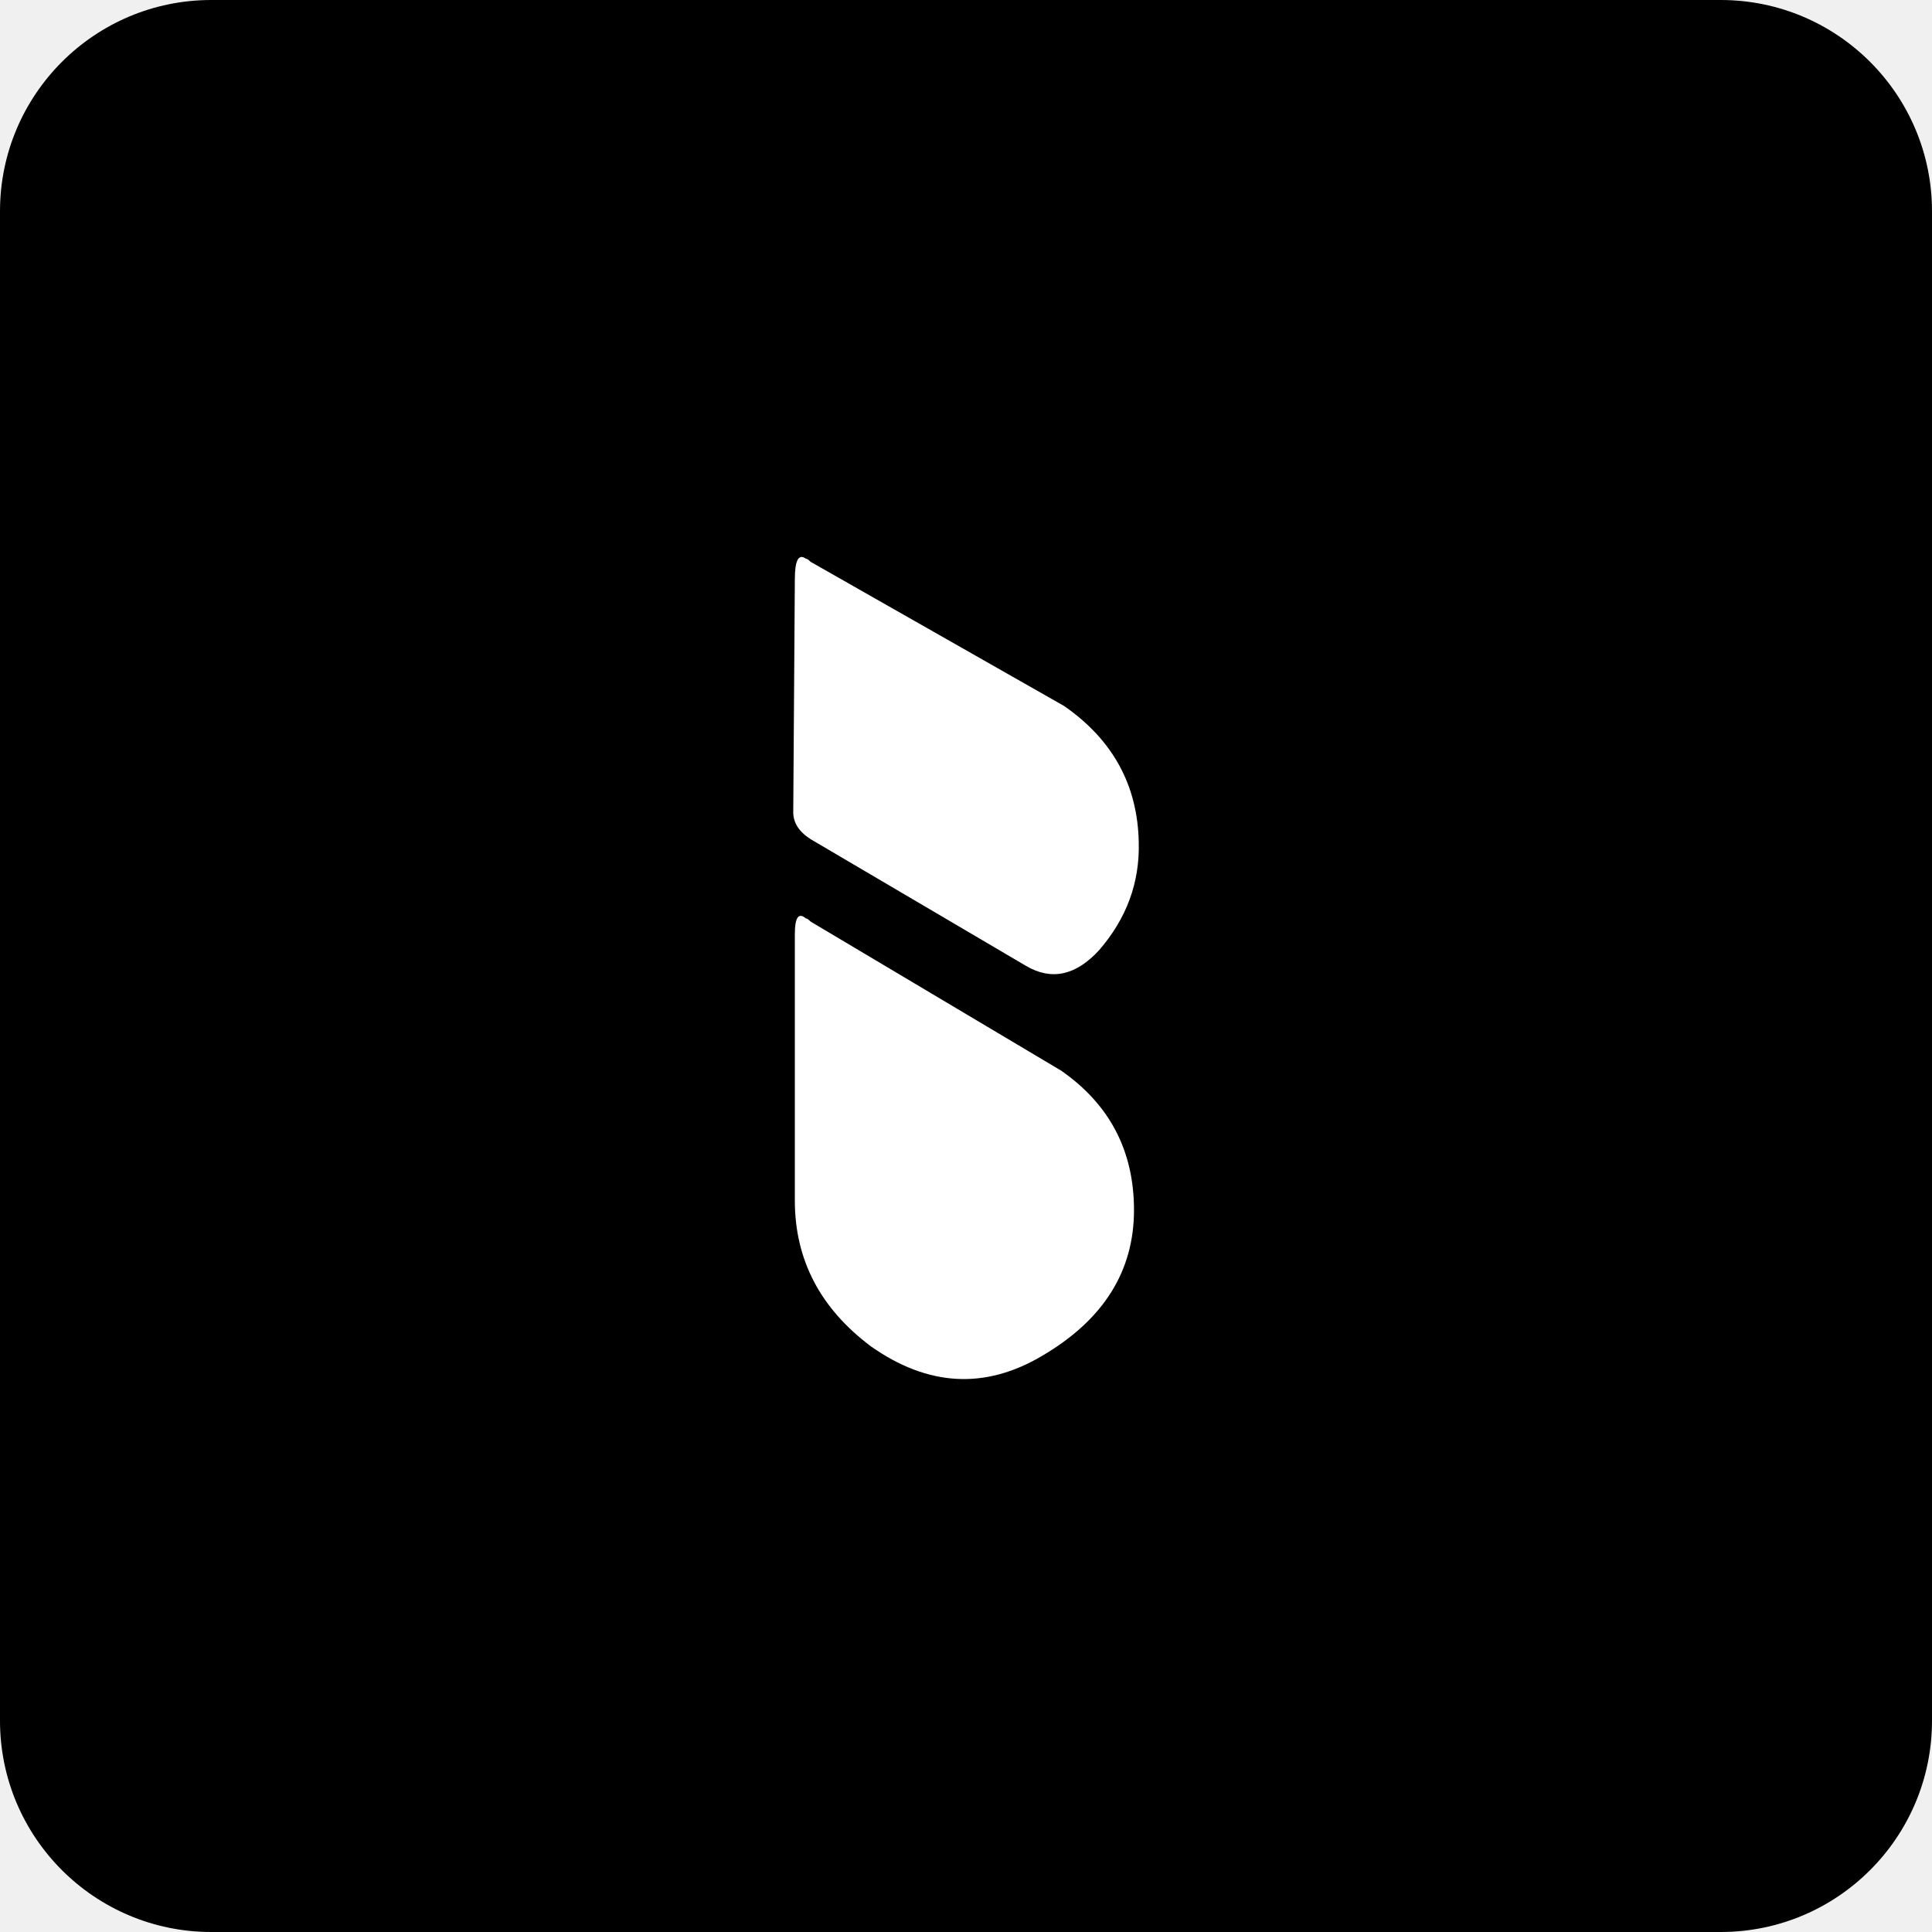
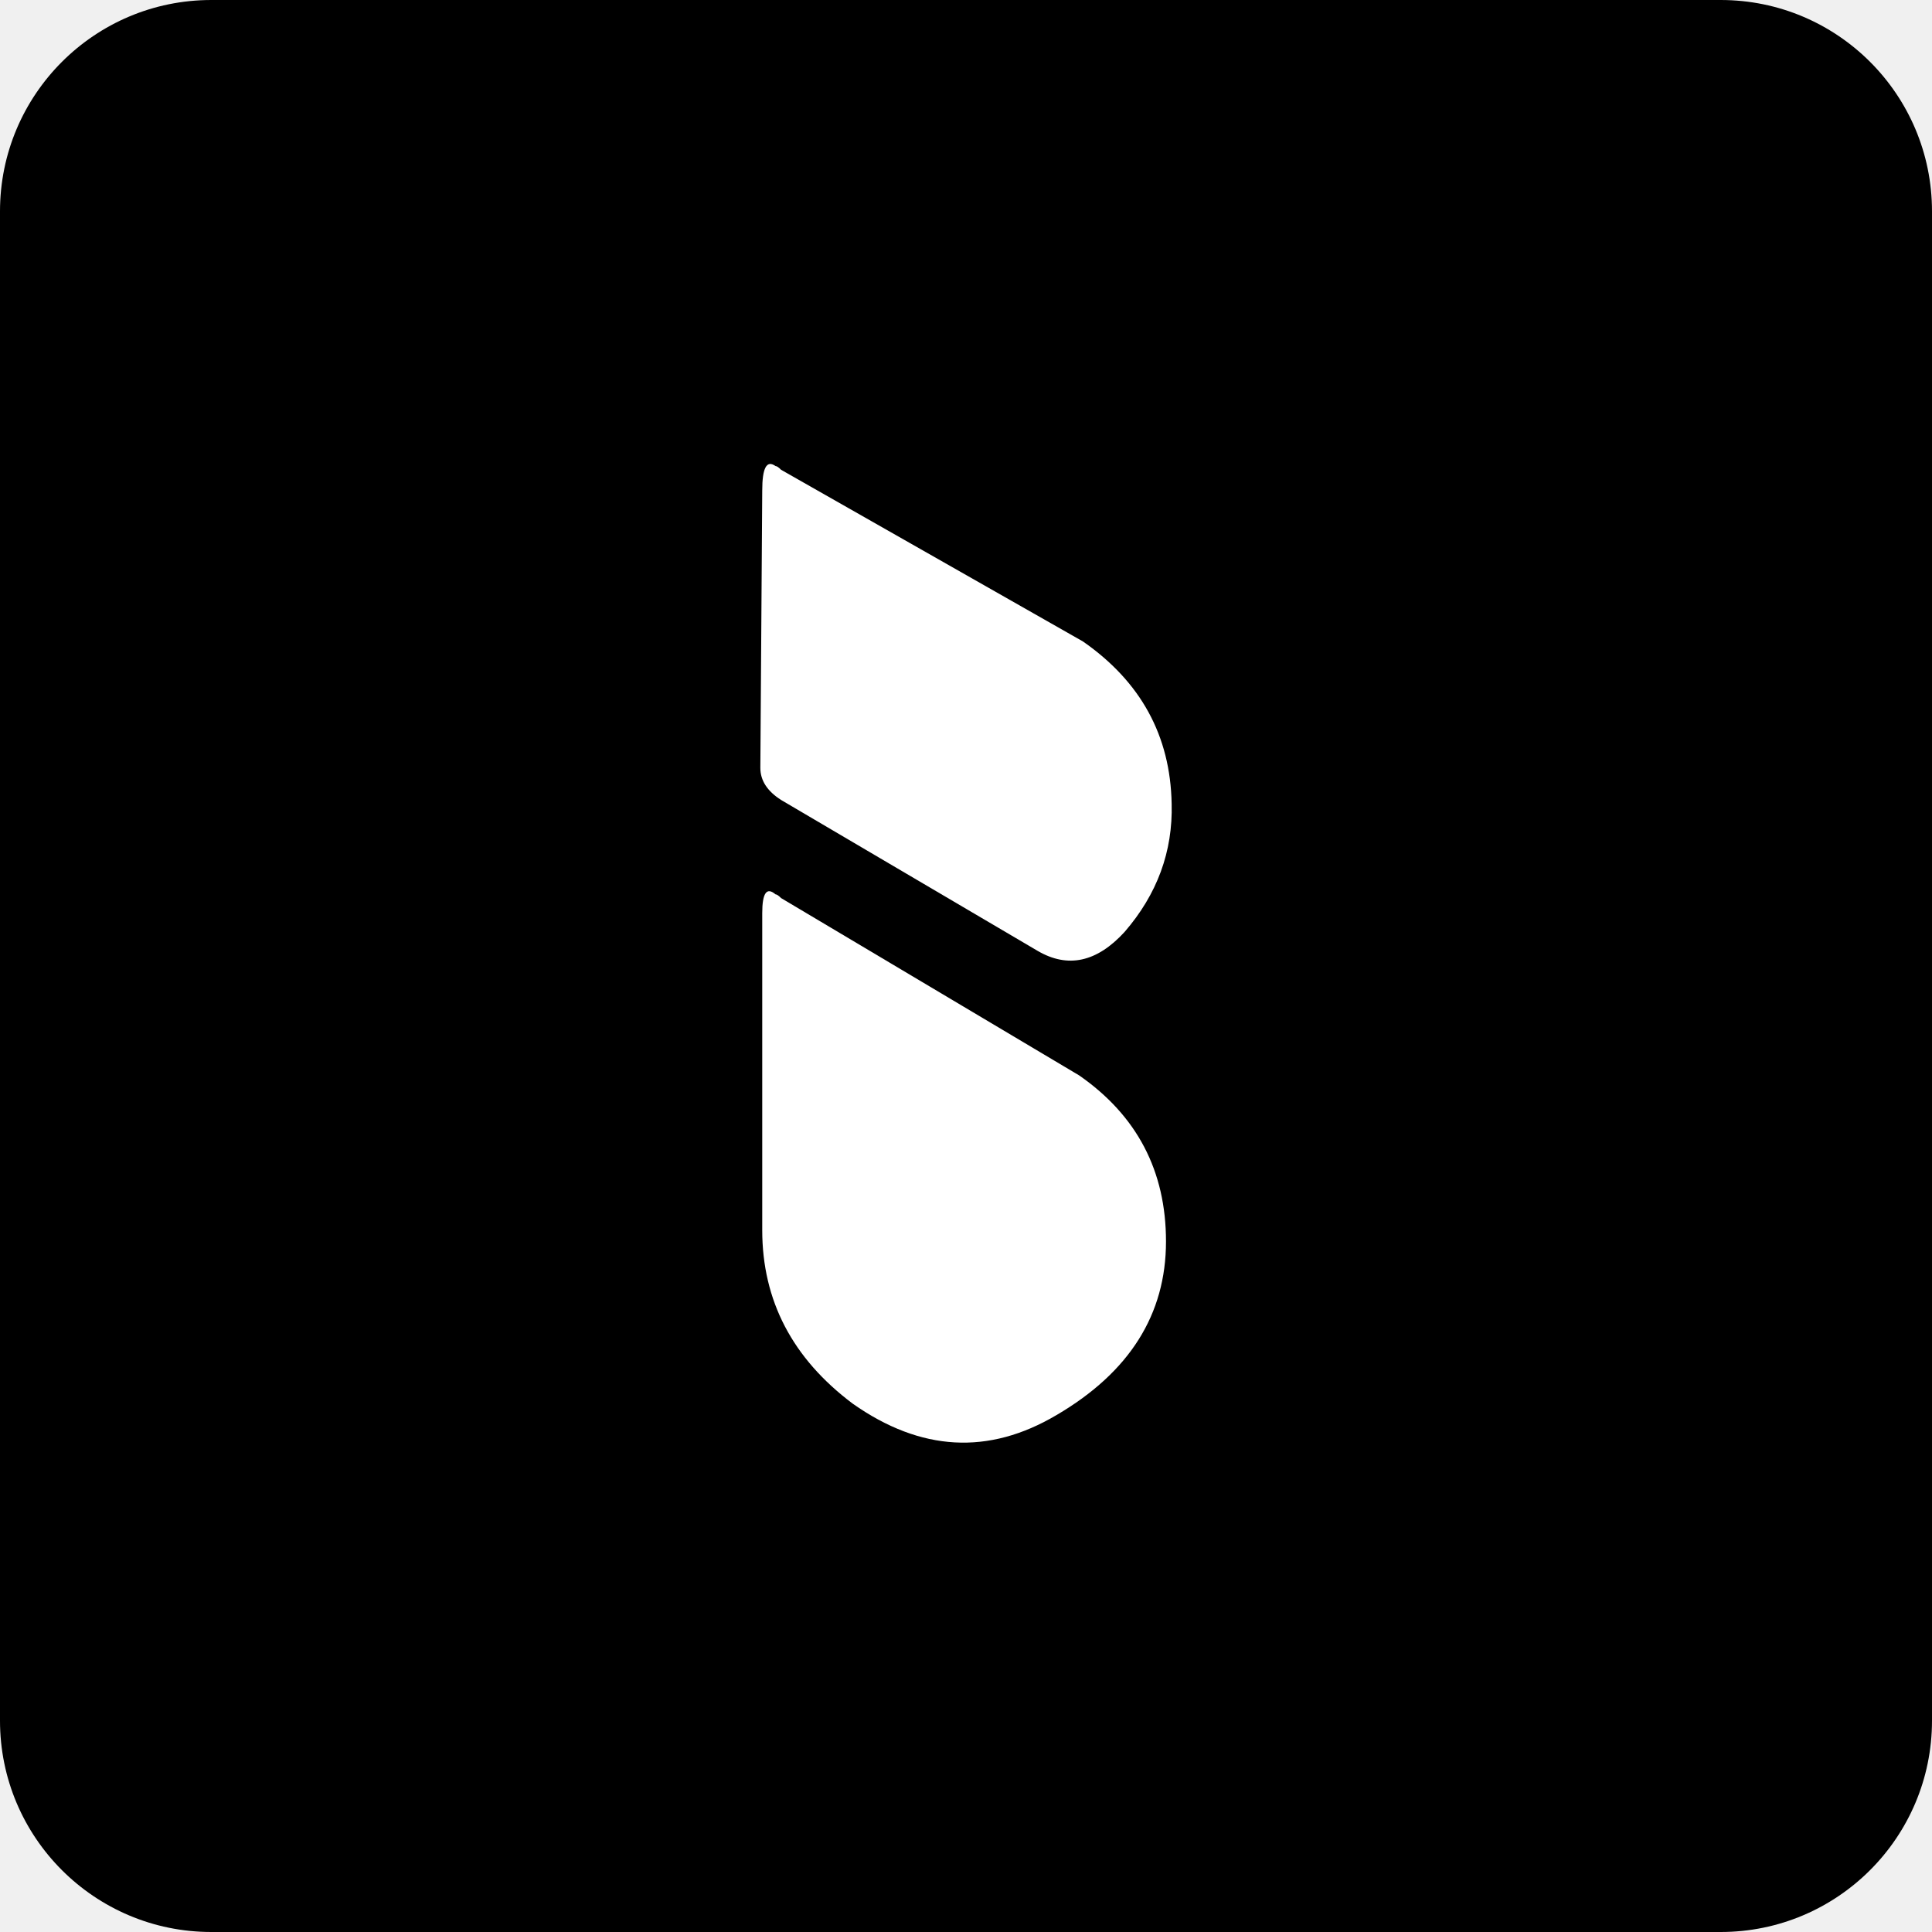
- <svg xmlns="http://www.w3.org/2000/svg" width="512" height="512" viewBox="0 0 512 512">
+ <svg xmlns="http://www.w3.org/2000/svg" width="512" height="512" viewBox="0 0 512 512" preserveAspectRatio="xMidYMid meet">
  <rect width="512" height="512" rx="56" fill="#000" />
-   <g transform="translate(40.96 40.96) scale(0.84)">
+   <g transform="translate(0 -4) scale(1)">
    <g transform="translate(-56 -56)">
      <path fill="#fff" d="M261.5 183.5 Q258 181 258 190 L257.5 263.5 Q257.5 268.5 263 272 L331 312 Q343 319 354 307 Q367 292 366.5 273 Q366 246 343 230 L263 184.5 Q262 183.5 261.5 183.5 Z" />
      <path fill="#fff" d="M261.5 297 Q258 294 258 302 L258 386 Q258 414 282 432 Q309 451 336 435 Q365 418 365 389 Q365 361 342 345 L263 298 Q262 297 261.5 297 Z" />
    </g>
  </g>
</svg>
